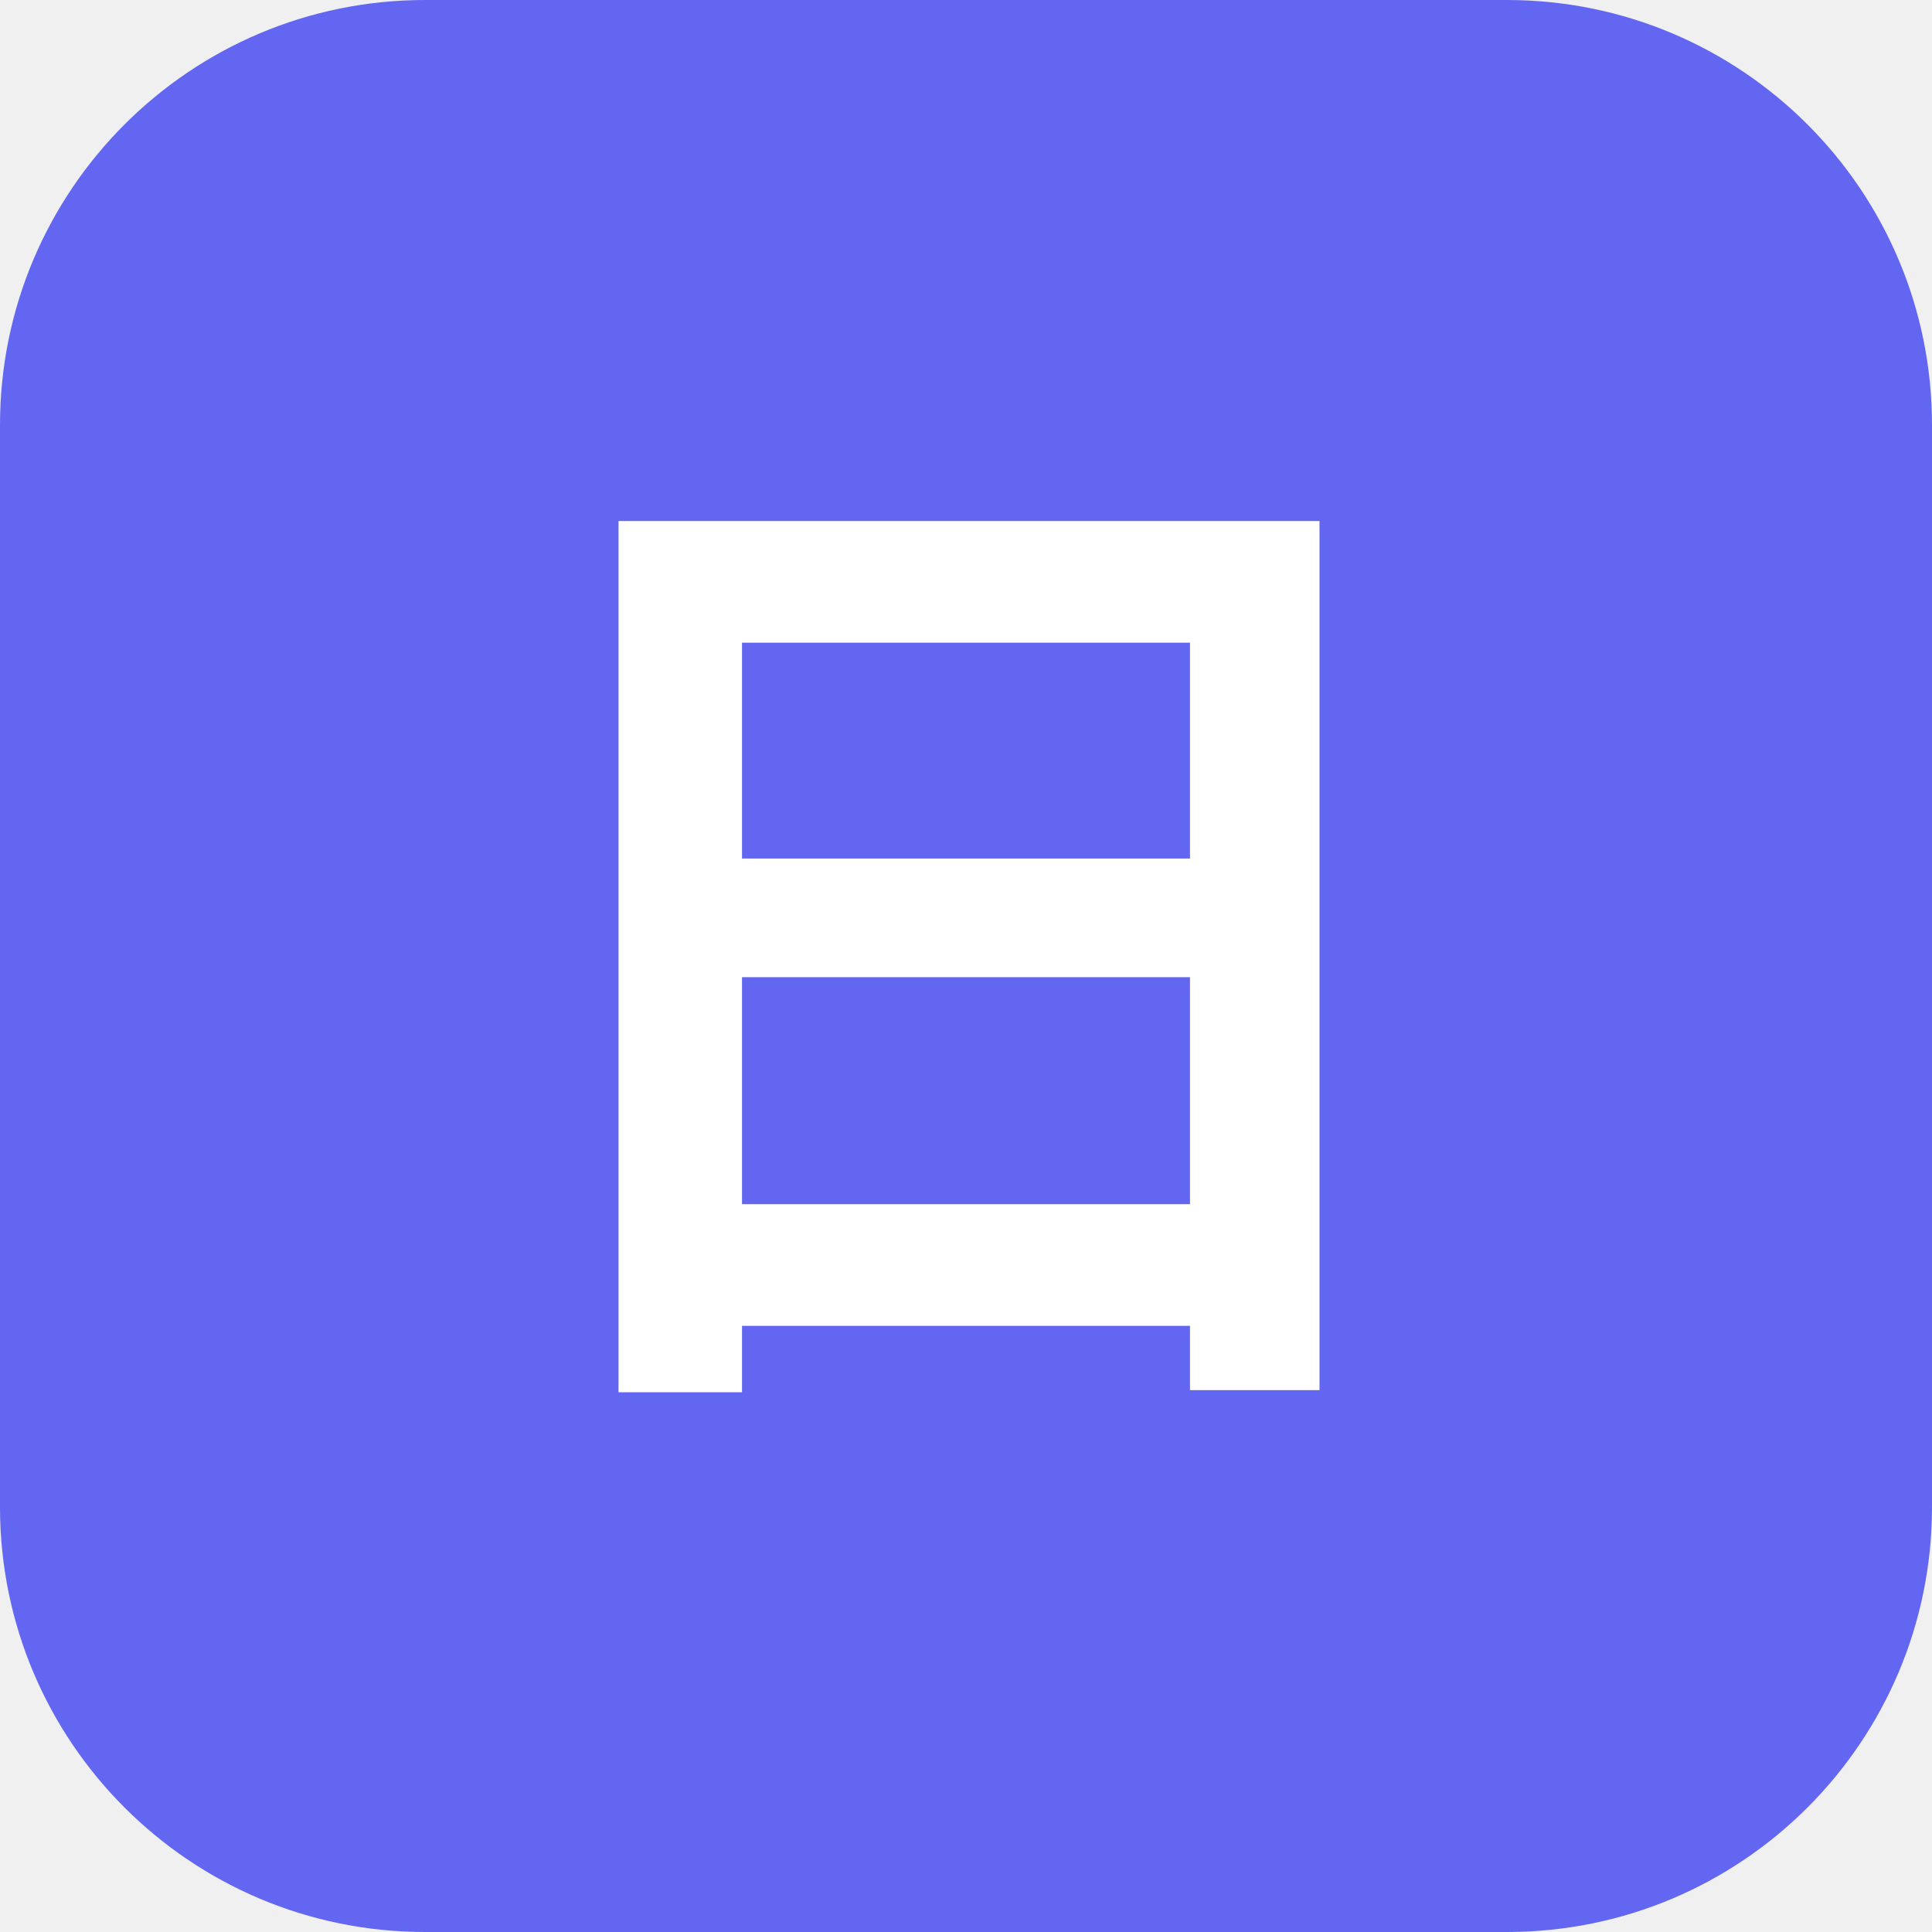
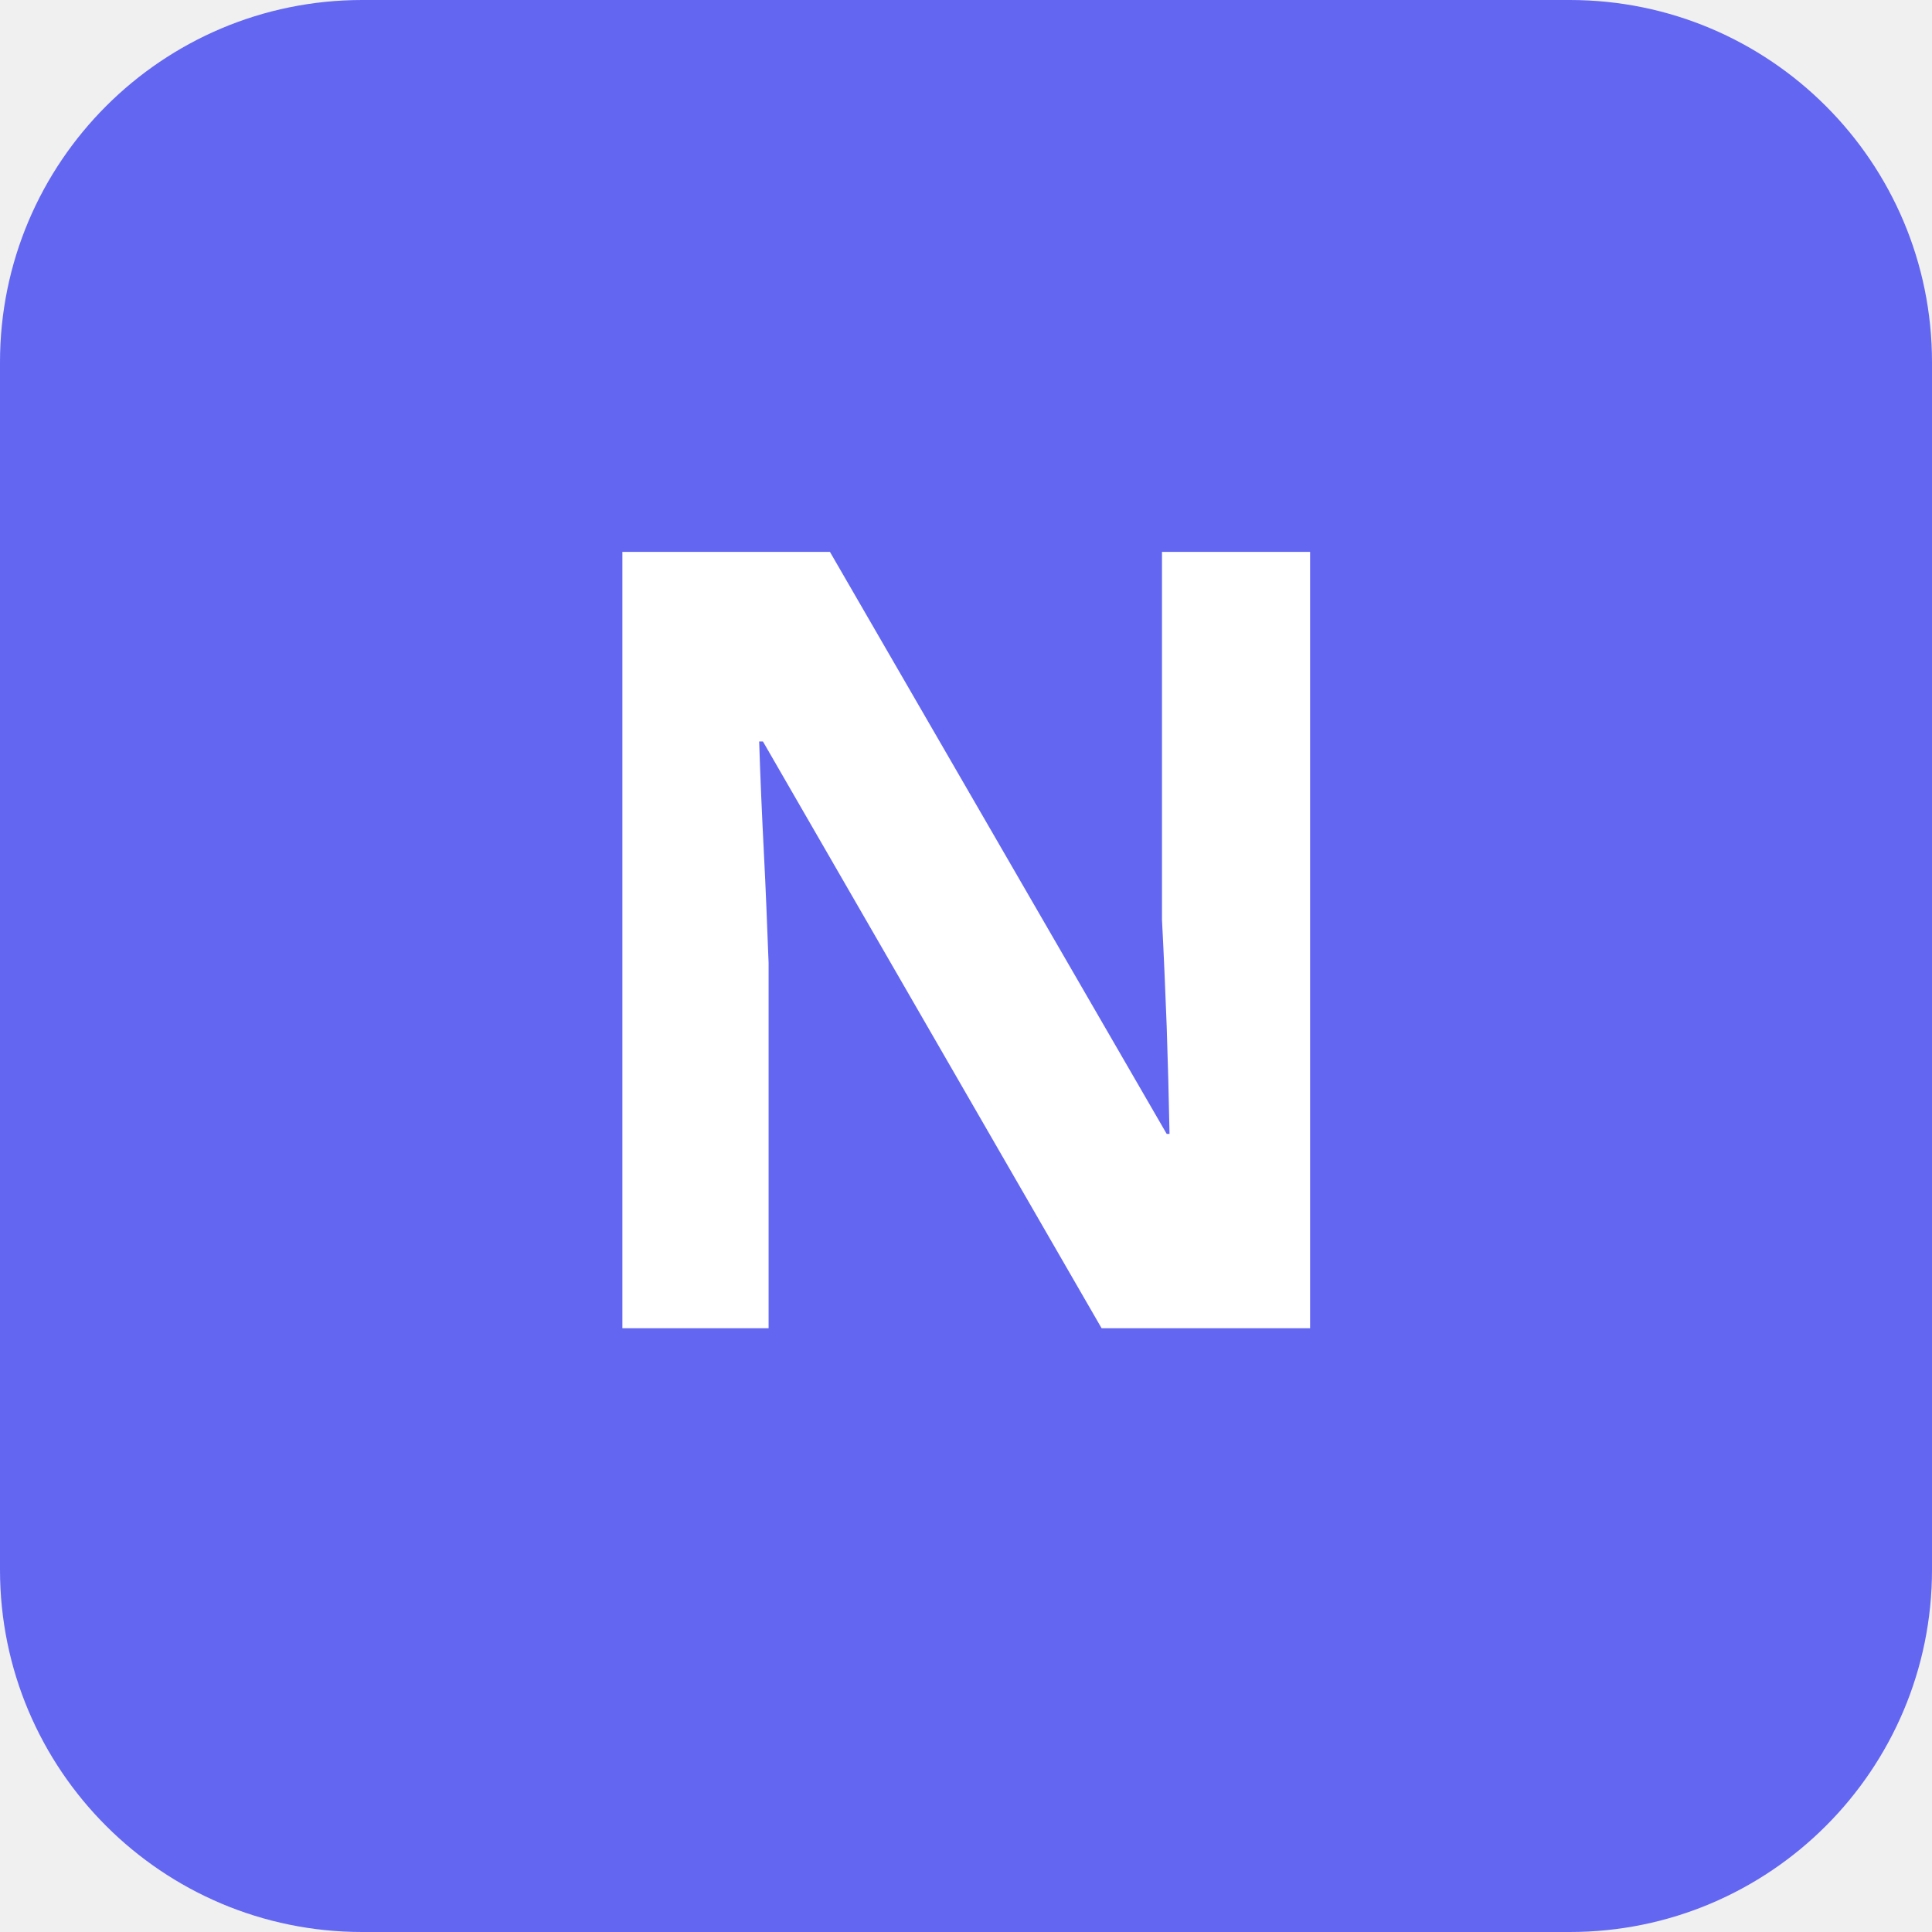
- <svg xmlns="http://www.w3.org/2000/svg" viewBox="0 0 100 100">
-   <rect width="100" height="100" rx="22" fill="#6366F1" />
-   <text x="50" y="68" font-size="52" font-family="serif" font-weight="bold" text-anchor="middle" fill="white">日</text>
+ <svg xmlns="http://www.w3.org/2000/svg" viewBox="0 0 32 32">
+   <rect width="32" height="32" rx="6" fill="#6366F1" />
+   <text x="16" y="22" text-anchor="middle" fill="white" font-family="sans-serif" font-size="18" font-weight="bold">N</text>
</svg>
